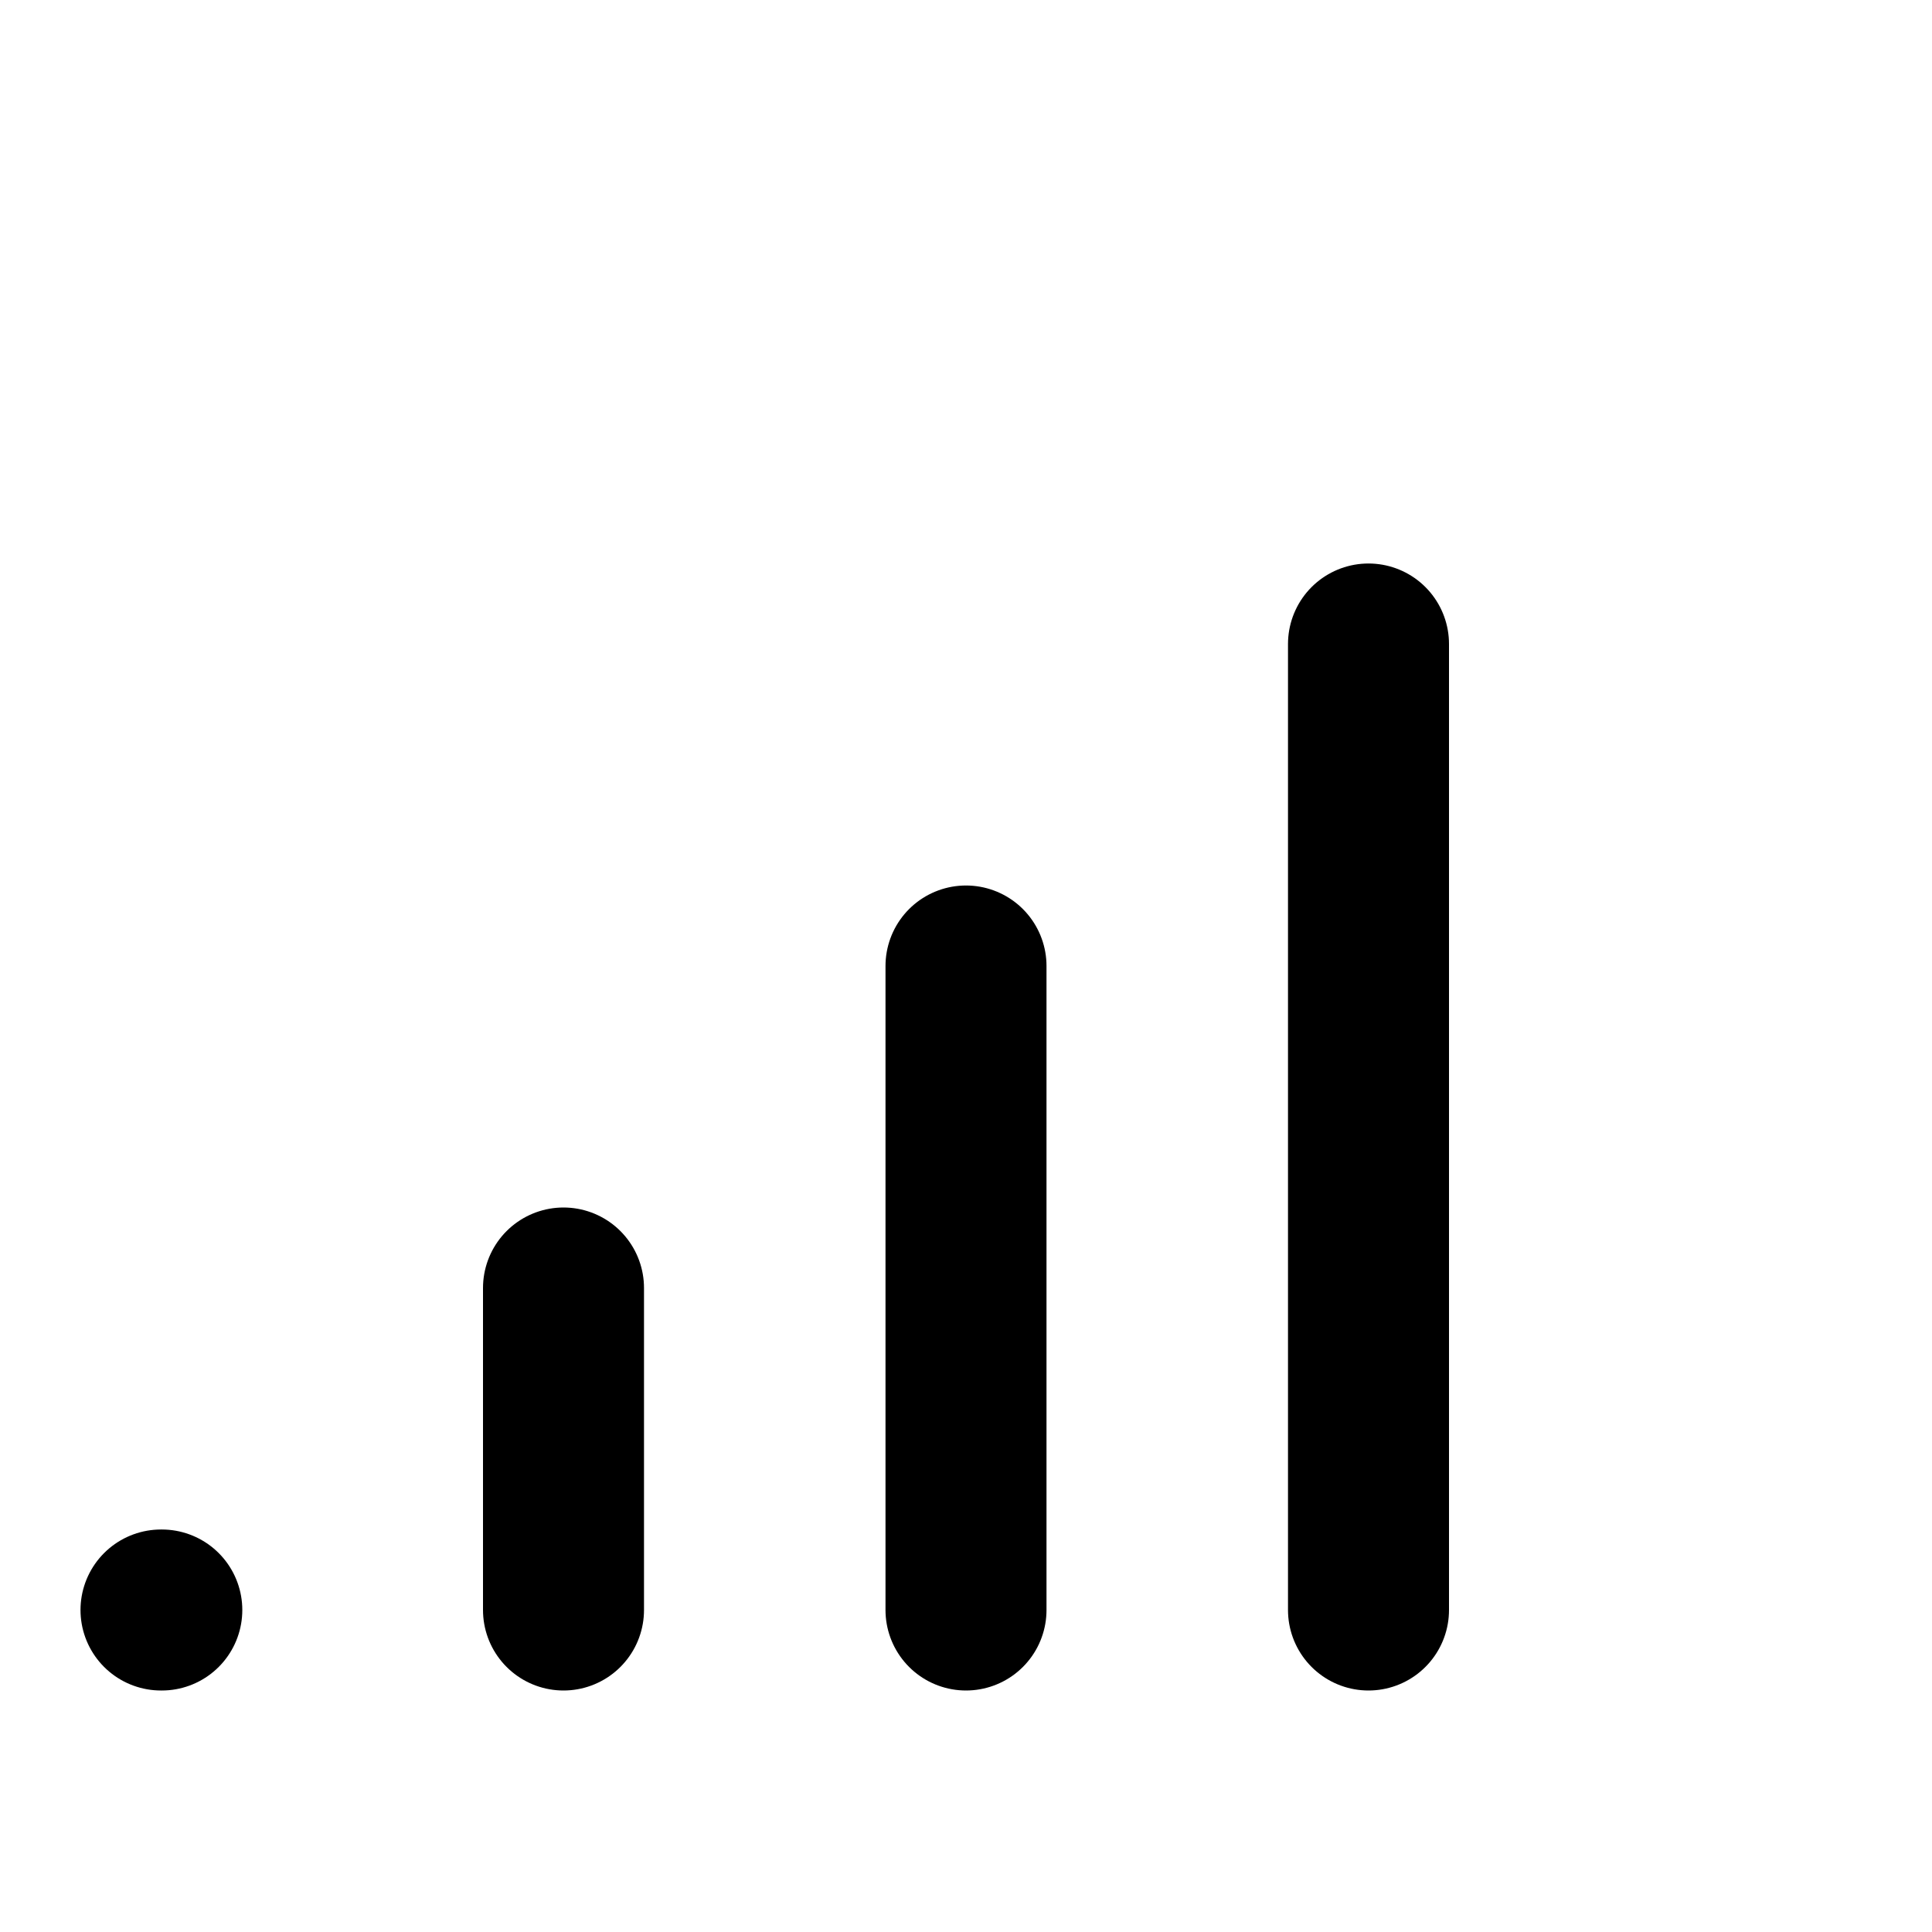
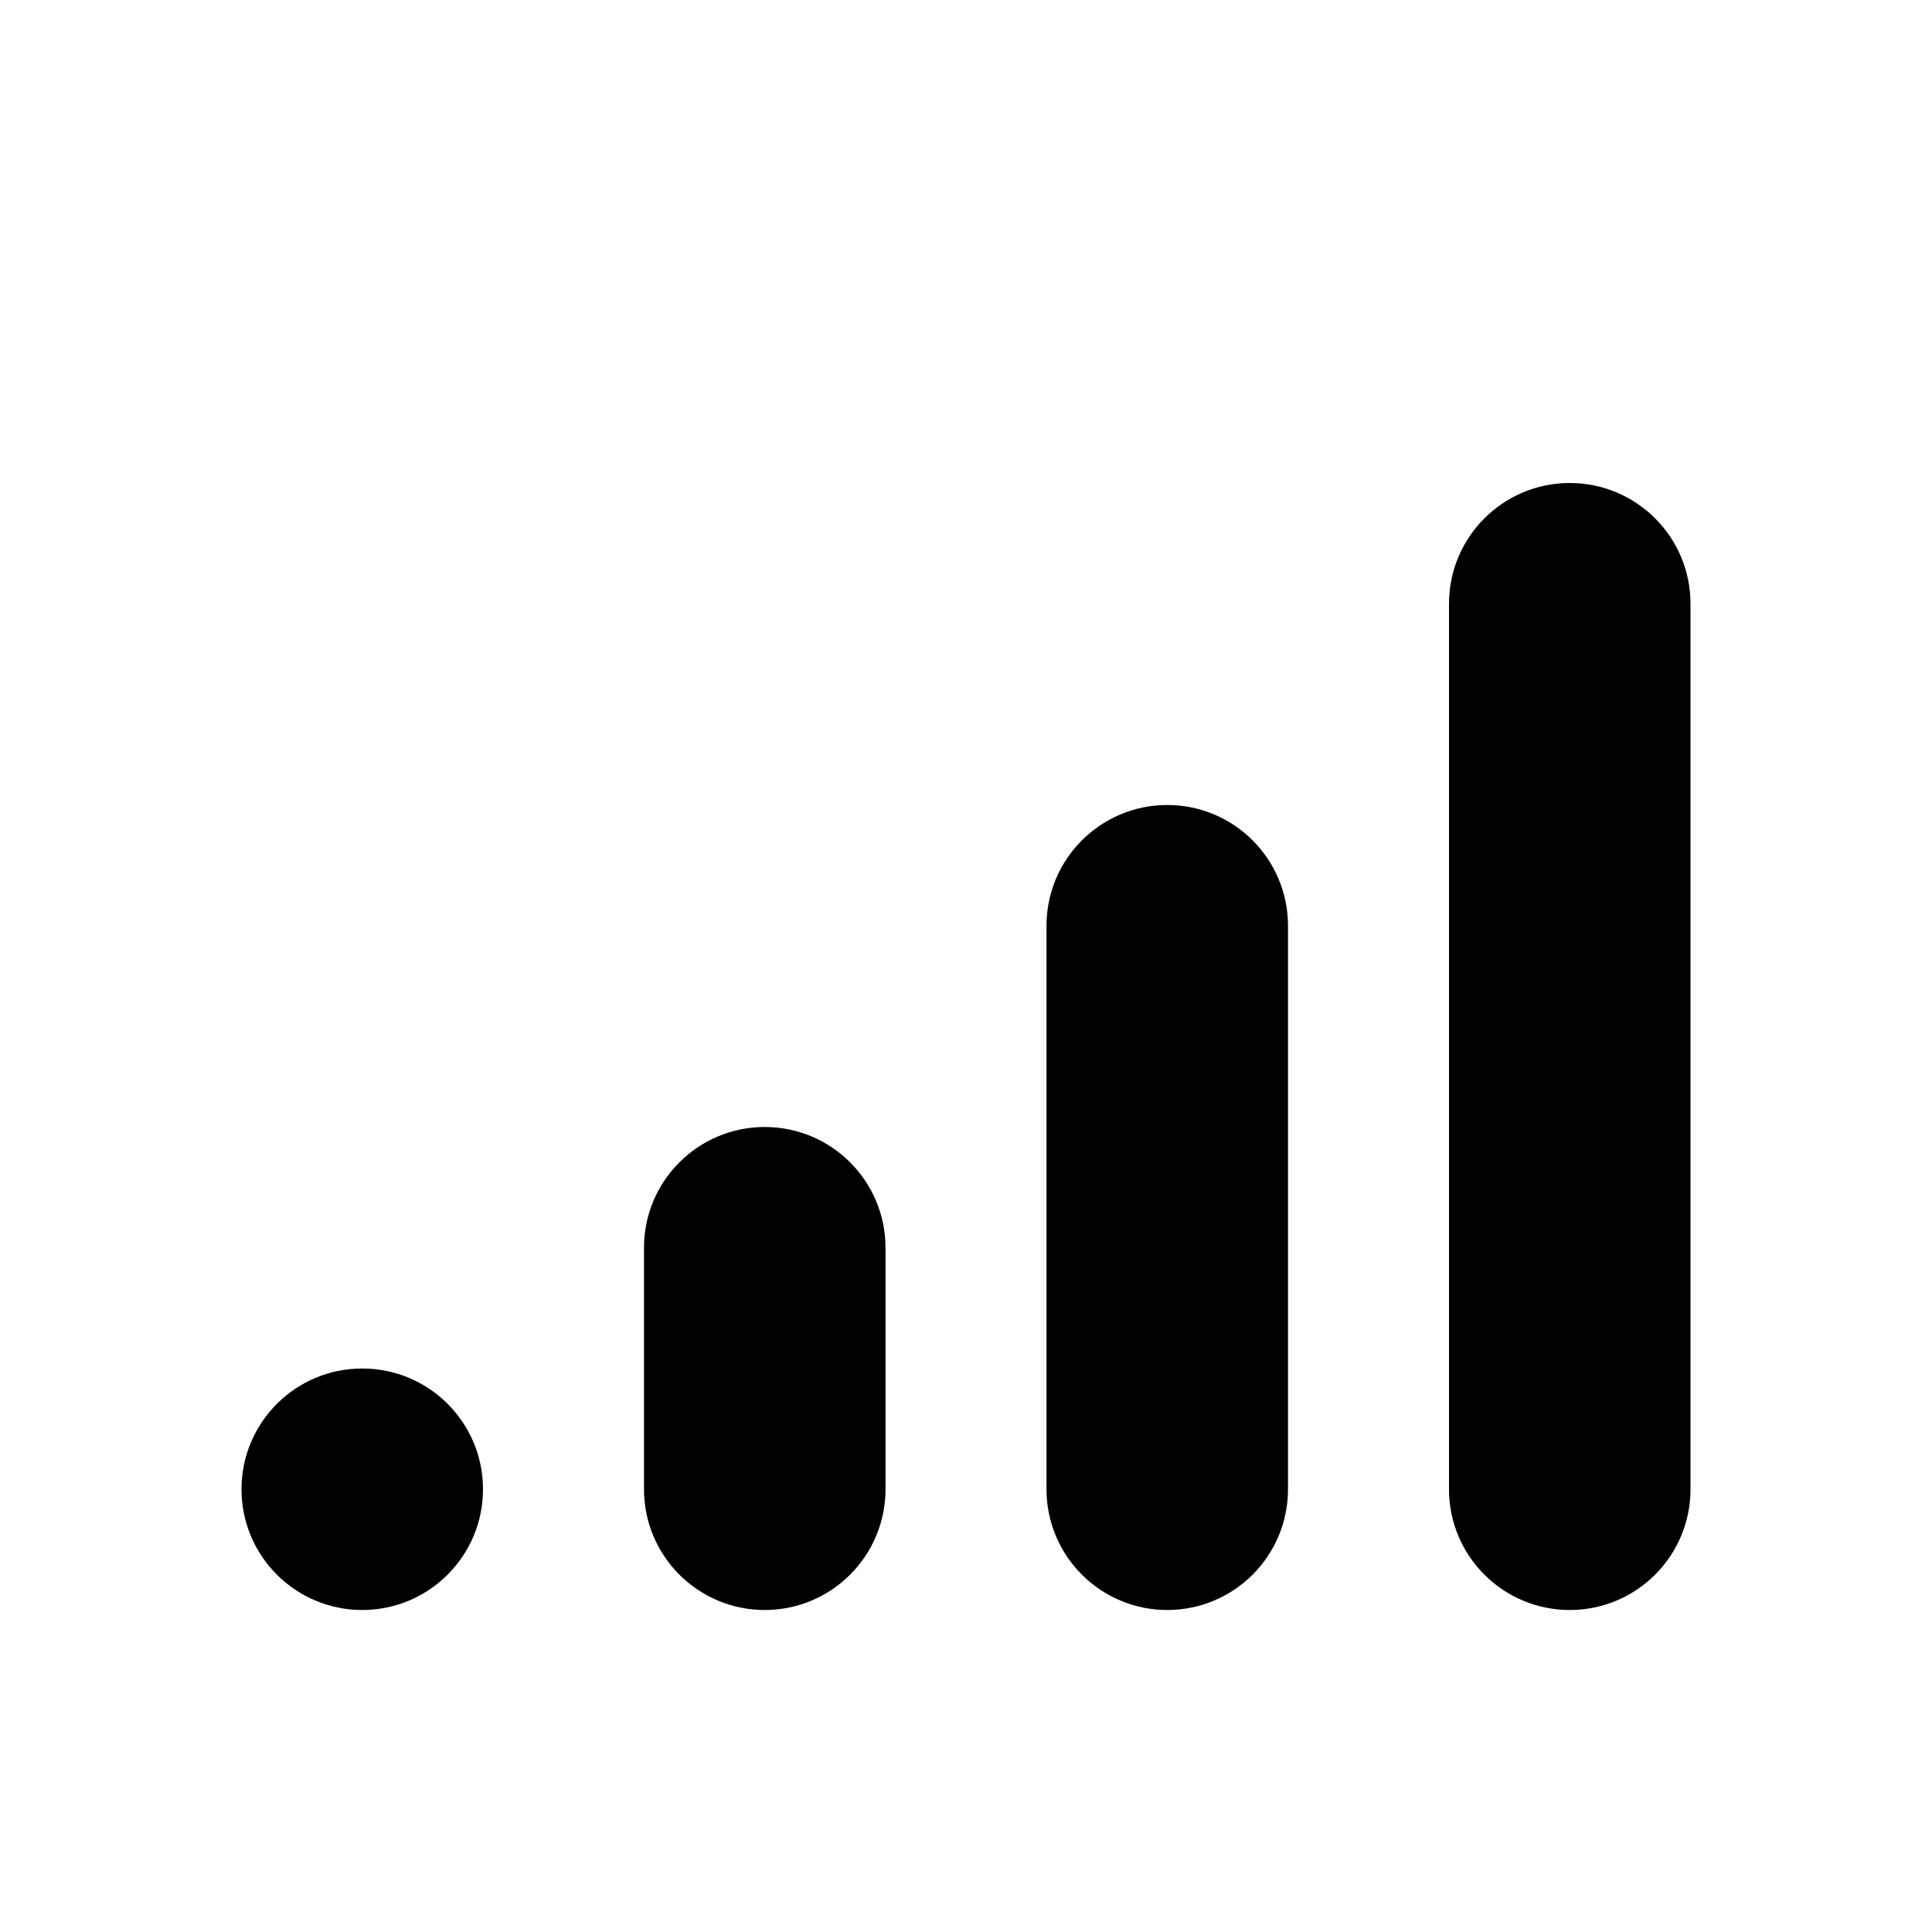
- <svg xmlns="http://www.w3.org/2000/svg" width="24" height="24" viewBox="0 0 24 24" fill="none" stroke="currentColor" stroke-width="2" stroke-linecap="round" stroke-linejoin="round">
-   <path d="M2 20h.01" />
-   <path d="M7 20v-4" />
-   <path d="M12 20v-8" />
-   <path d="M17 20V8" />
+ <svg xmlns="http://www.w3.org/2000/svg" width="24" height="24" viewBox="0 0 24 24">
+   <g fill="currentColor">
+     <rect width="3" height="3" x="3" y="17" rx="1.5" />
+     <rect width="3" height="6" x="8" y="14" rx="1.5" />
+     <rect width="3" height="10" x="13" y="10" rx="1.5" />
+     <rect width="3" height="14" x="18" y="6" rx="1.5" />
+   </g>
</svg>
